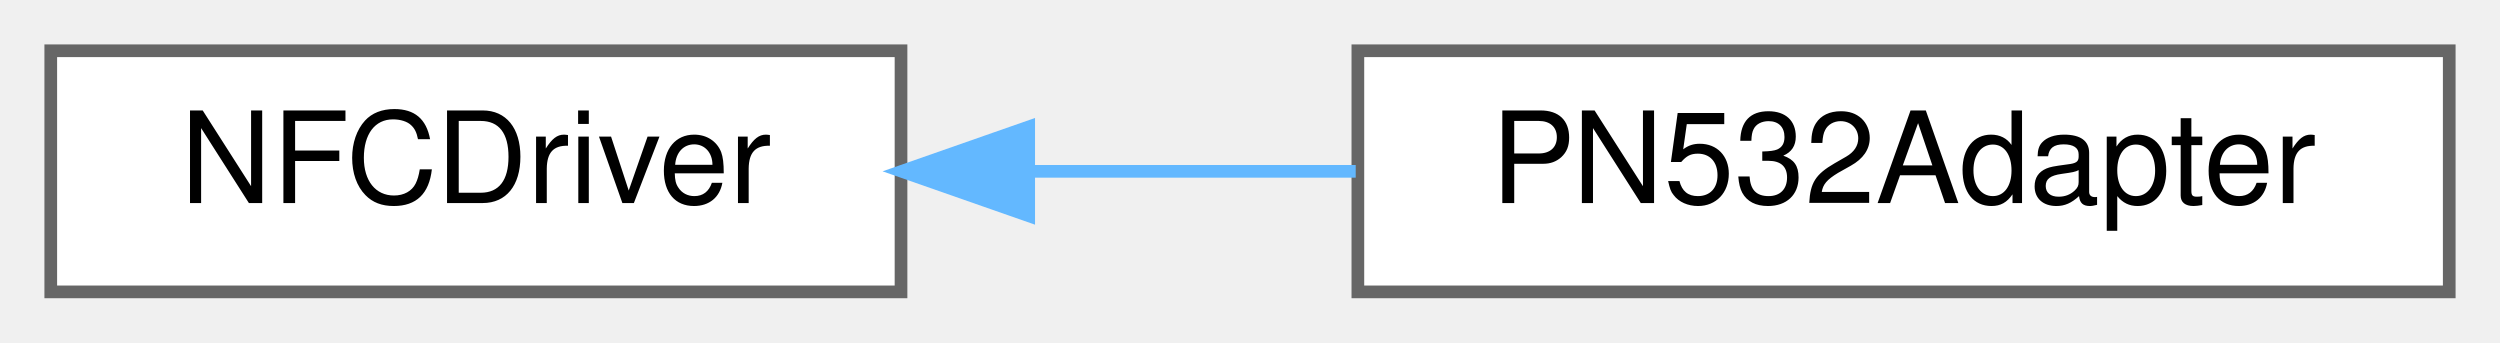
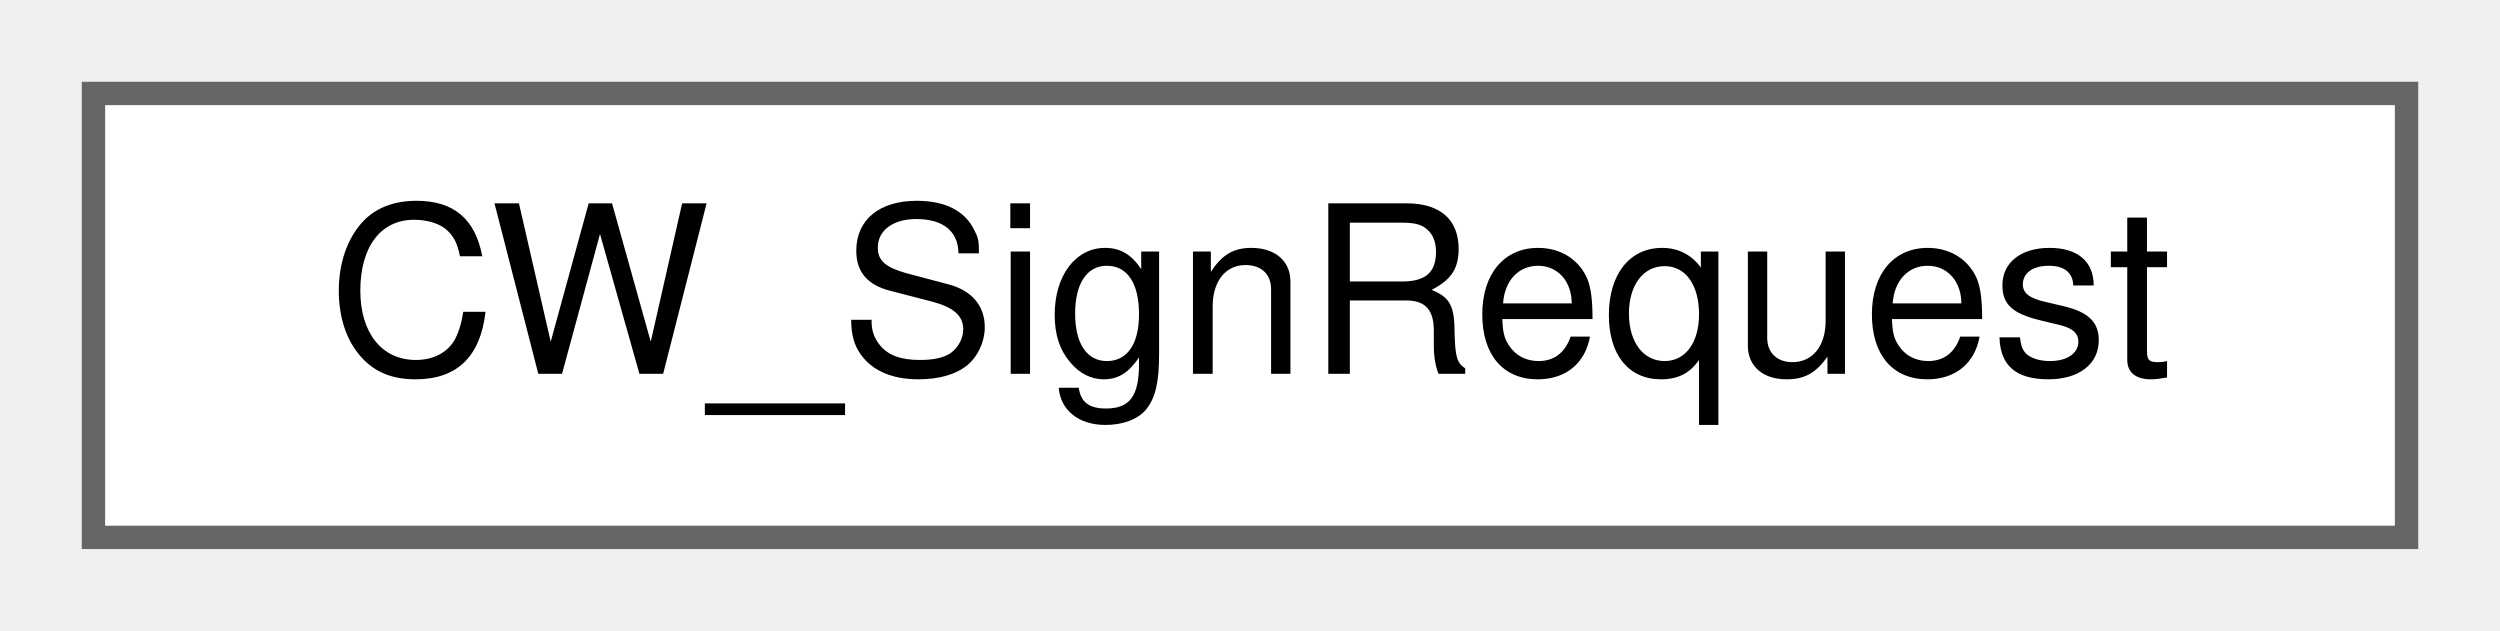
- <svg xmlns="http://www.w3.org/2000/svg" xmlns:xlink="http://www.w3.org/1999/xlink" width="197pt" height="27pt" viewBox="0.00 0.00 197.00 27.00">
+ <svg xmlns="http://www.w3.org/2000/svg" xmlns:xlink="http://www.w3.org/1999/xlink" width="107pt" height="27pt" viewBox="0.00 0.00 107.00 27.00">
  <g id="graph0" class="graph" transform="scale(1 1) rotate(0) translate(4 23)">
    <g id="Node000000" class="node">
      <g id="a_Node000000">
-         <a xlink:href="classNFCDriver.html" target="_top" xlink:title=" ">
-           <polygon fill="white" stroke="#666666" points="67,-19 0,-19 0,0 67,0 67,-19" />
-           <text text-anchor="middle" x="33.5" y="-7" font-family="Helvetica,sans-Serif" font-size="10.00">NFCDriver</text>
-         </a>
-       </g>
-     </g>
-     <g id="Node000001" class="node">
-       <g id="a_Node000001">
-         <a xlink:href="classPN532Adapter.html" target="_top" xlink:title="Adapter class wrapping the Adafruit_PN532 library.">
-           <polygon fill="white" stroke="#666666" points="189,-19 103,-19 103,0 189,0 189,-19" />
-           <text text-anchor="middle" x="146" y="-7" font-family="Helvetica,sans-Serif" font-size="10.00">PN532Adapter</text>
-         </a>
-       </g>
-     </g>
-     <g id="edge1_Node000000_Node000001" class="edge">
-       <g id="a_edge1_Node000000_Node000001">
-         <a xlink:title=" ">
-           <path fill="none" stroke="#63b8ff" d="M77.09,-9.5C85.54,-9.5 94.4,-9.5 102.83,-9.5" />
-           <polygon fill="#63b8ff" stroke="#63b8ff" points="77.06,-6 67.06,-9.5 77.06,-13 77.06,-6" />
+         <a xlink:href="structCW__SignRequest.html" target="_top" xlink:title="Request parameters for the sign operation.">
+           <polygon fill="white" stroke="#666666" points="99,-19 0,-19 0,0 99,0 99,-19" />
+           <text text-anchor="middle" x="49.5" y="-7" font-family="Helvetica,sans-Serif" font-size="10.00">CW_SignRequest</text>
        </a>
      </g>
    </g>
  </g>
</svg>
